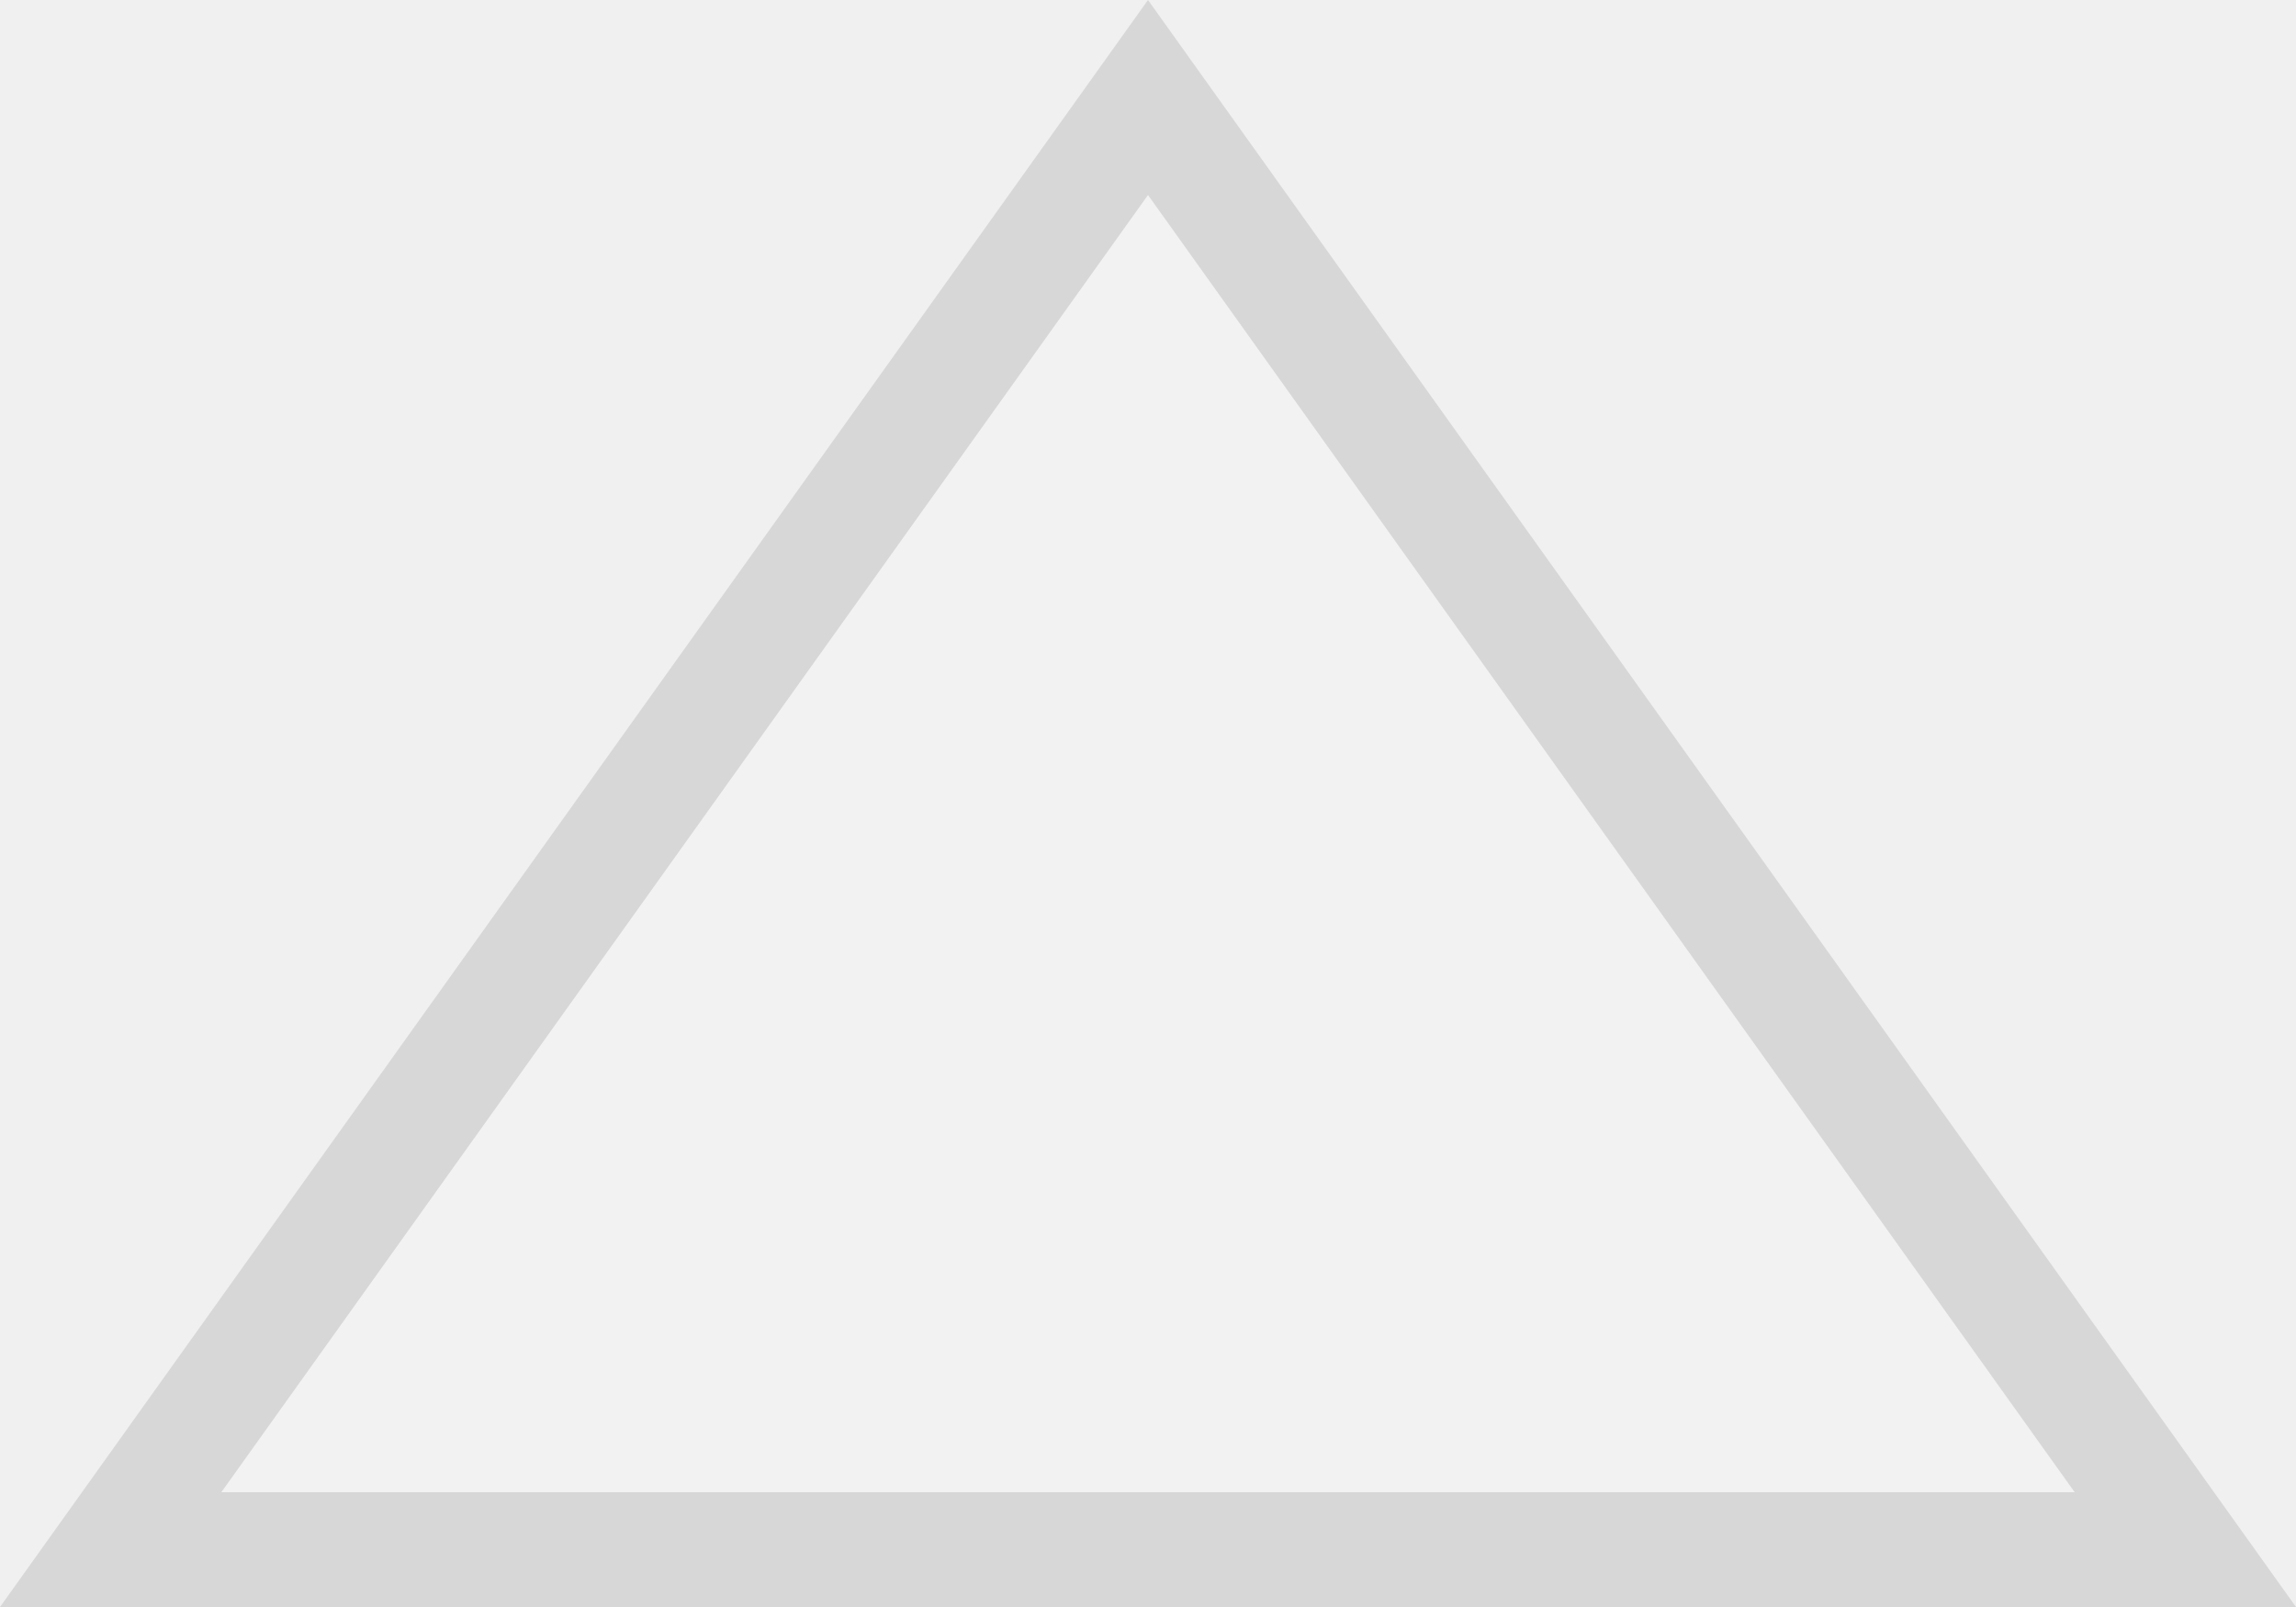
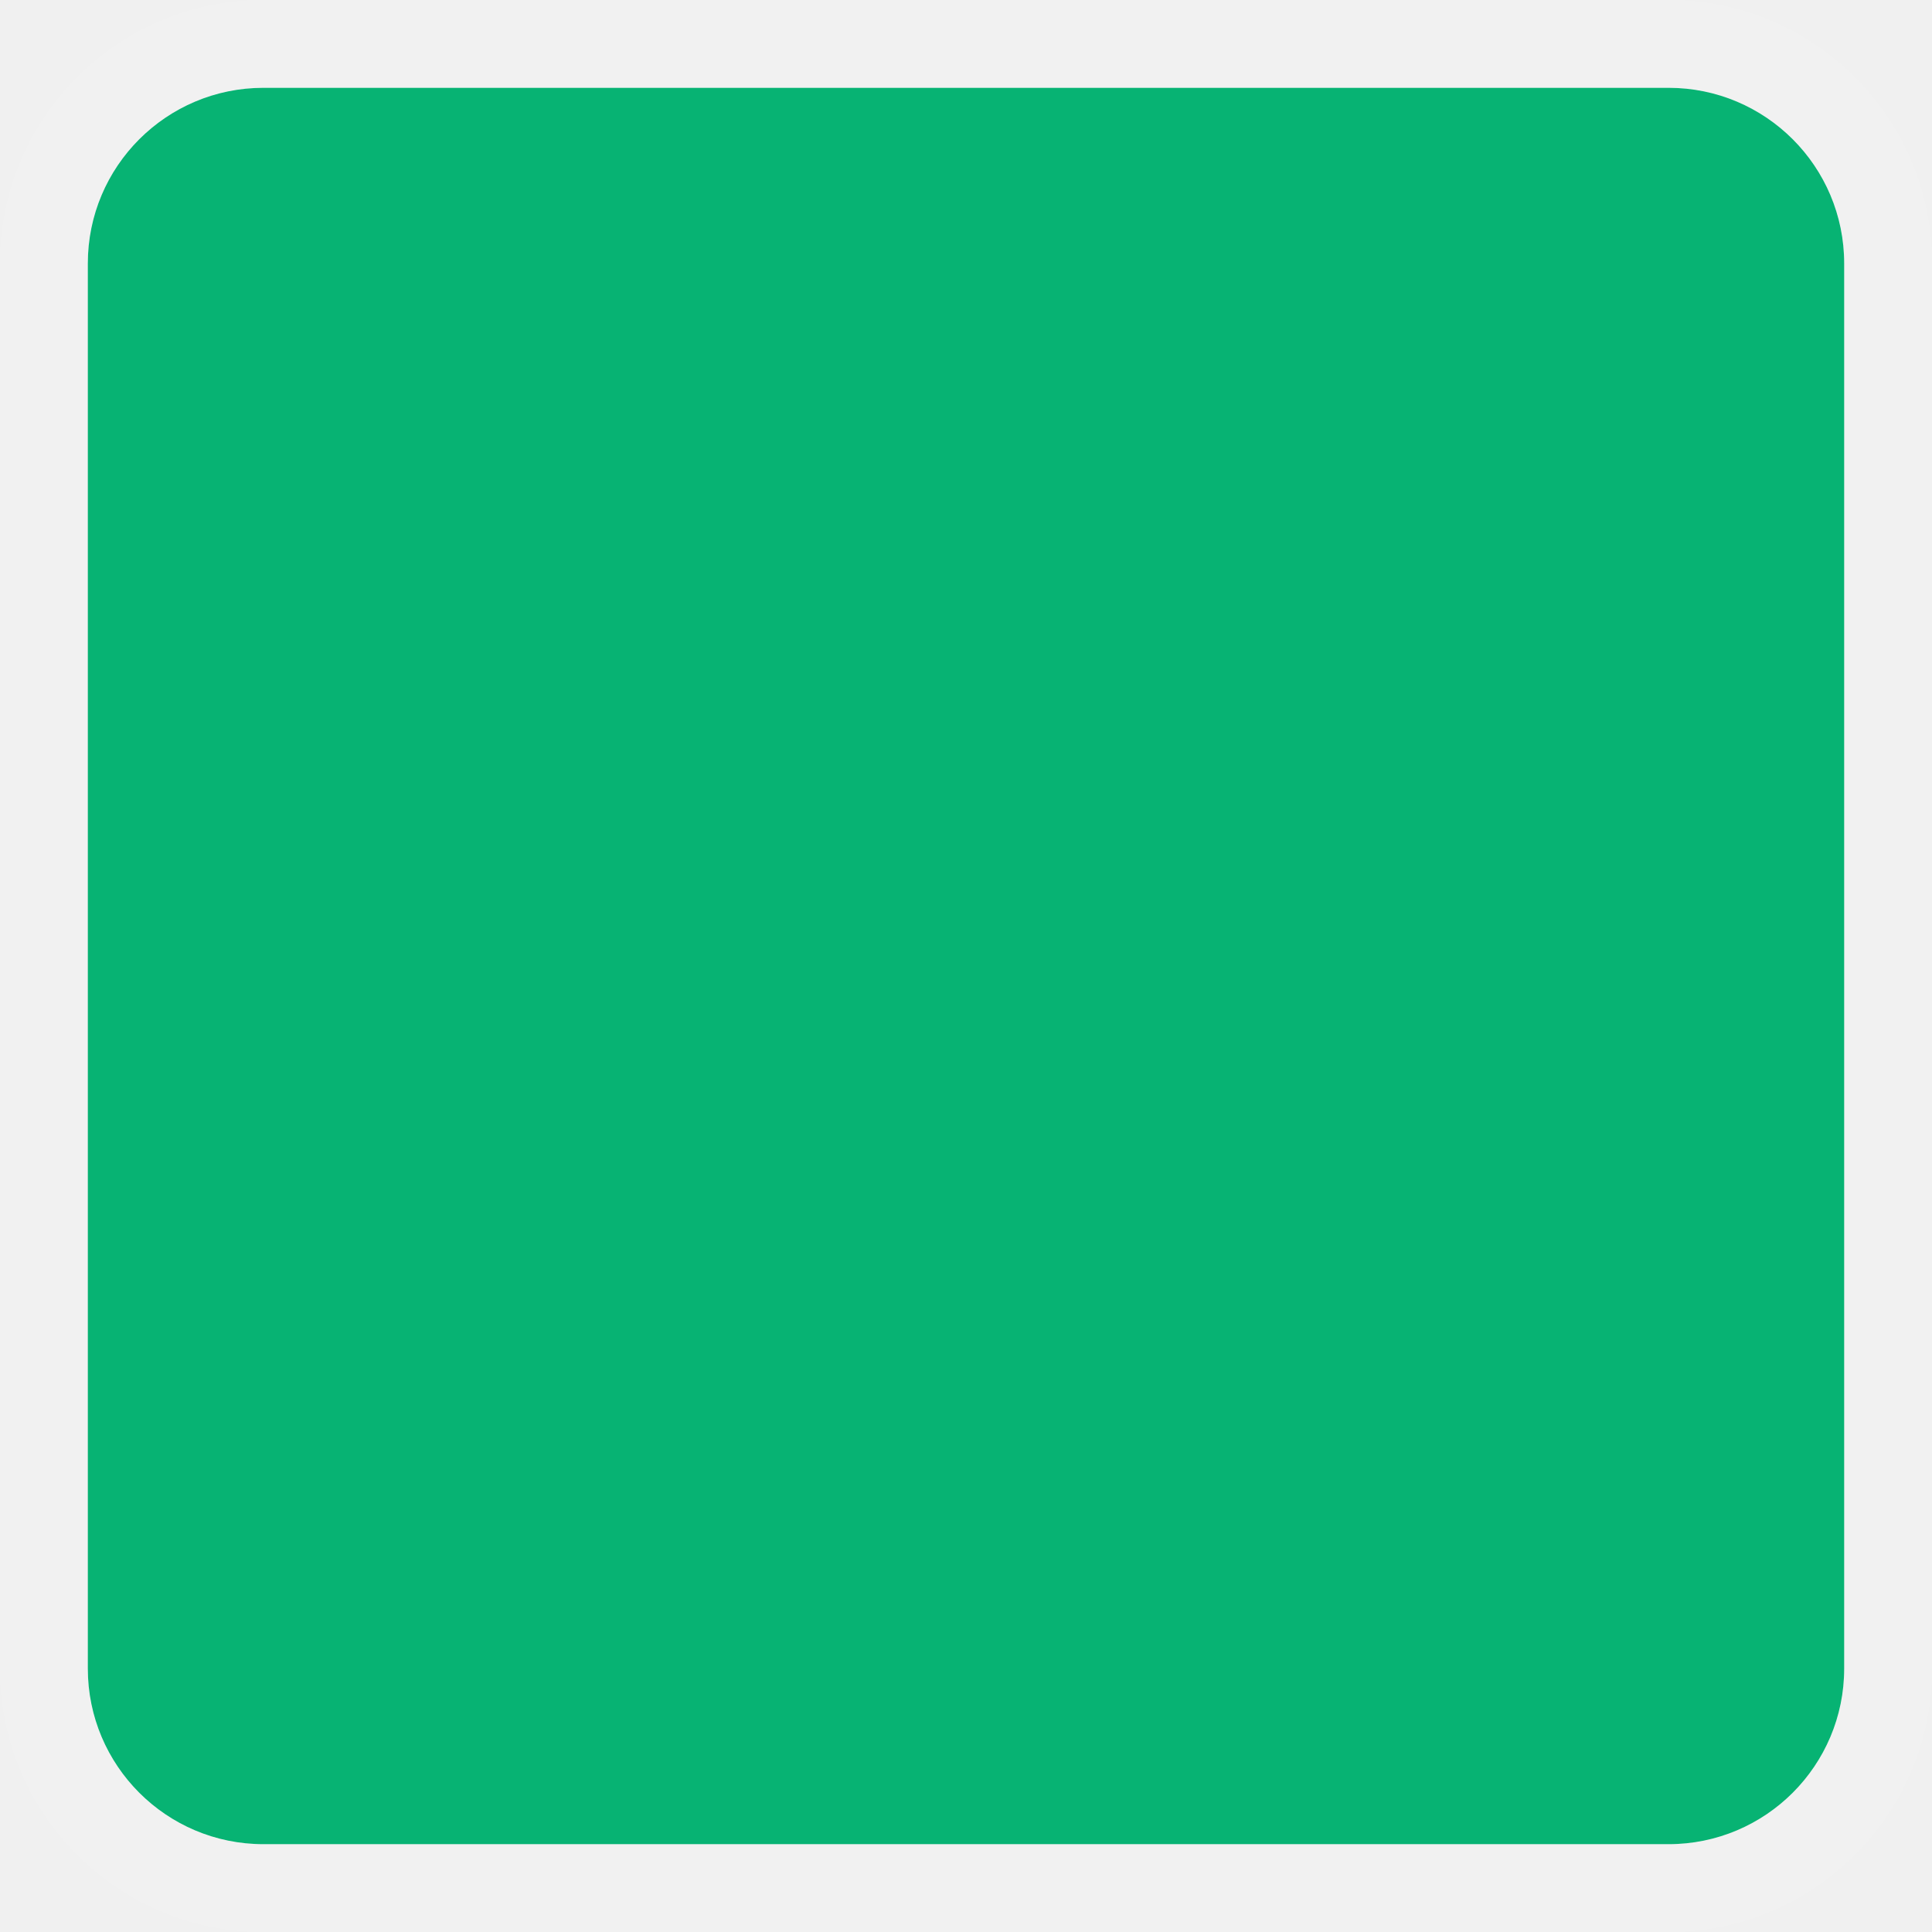
- <svg xmlns="http://www.w3.org/2000/svg" version="1.1" width="20px" height="14px">
-   <g transform="matrix(1 0 0 1 -951 -176 )">
-     <path d="M 951.964 189.5  L 961 176.85  L 970.036 189.5  L 951.964 189.5  Z " fill-rule="nonzero" fill="#f2f2f2" stroke="none" />
-     <path d="M 951 190  L 961 176  L 971 190  L 951 190  Z M 961 177.699  L 952.928 189  L 969.072 189  L 961 177.699  Z " fill-rule="nonzero" fill="#d7d7d7" stroke="none" />
+ <svg xmlns="http://www.w3.org/2000/svg" version="1.1" width="22px" height="22px">
+   <g transform="matrix(1 0 0 1 -24 -572 )">
+     <path d="M 25 575  A 2 2 0 0 1 27 573 L 43 573  A 2 2 0 0 1 45 575 L 45 591  A 2 2 0 0 1 43 593 L 27 593  A 2 2 0 0 1 25 591 L 25 575  Z " fill-rule="nonzero" fill="#07b373" stroke="none" />
+     <path d="M 24.5 575  A 2.5 2.5 0 0 1 27 572.5 L 43 572.5  A 2.5 2.5 0 0 1 45.5 575 L 45.5 591  A 2.5 2.5 0 0 1 43 593.5 L 27 593.5  A 2.5 2.5 0 0 1 24.5 591 L 24.5 575  Z " stroke-width="1" stroke="#ffffff" fill="none" stroke-opacity="0.098" />
  </g>
</svg>
